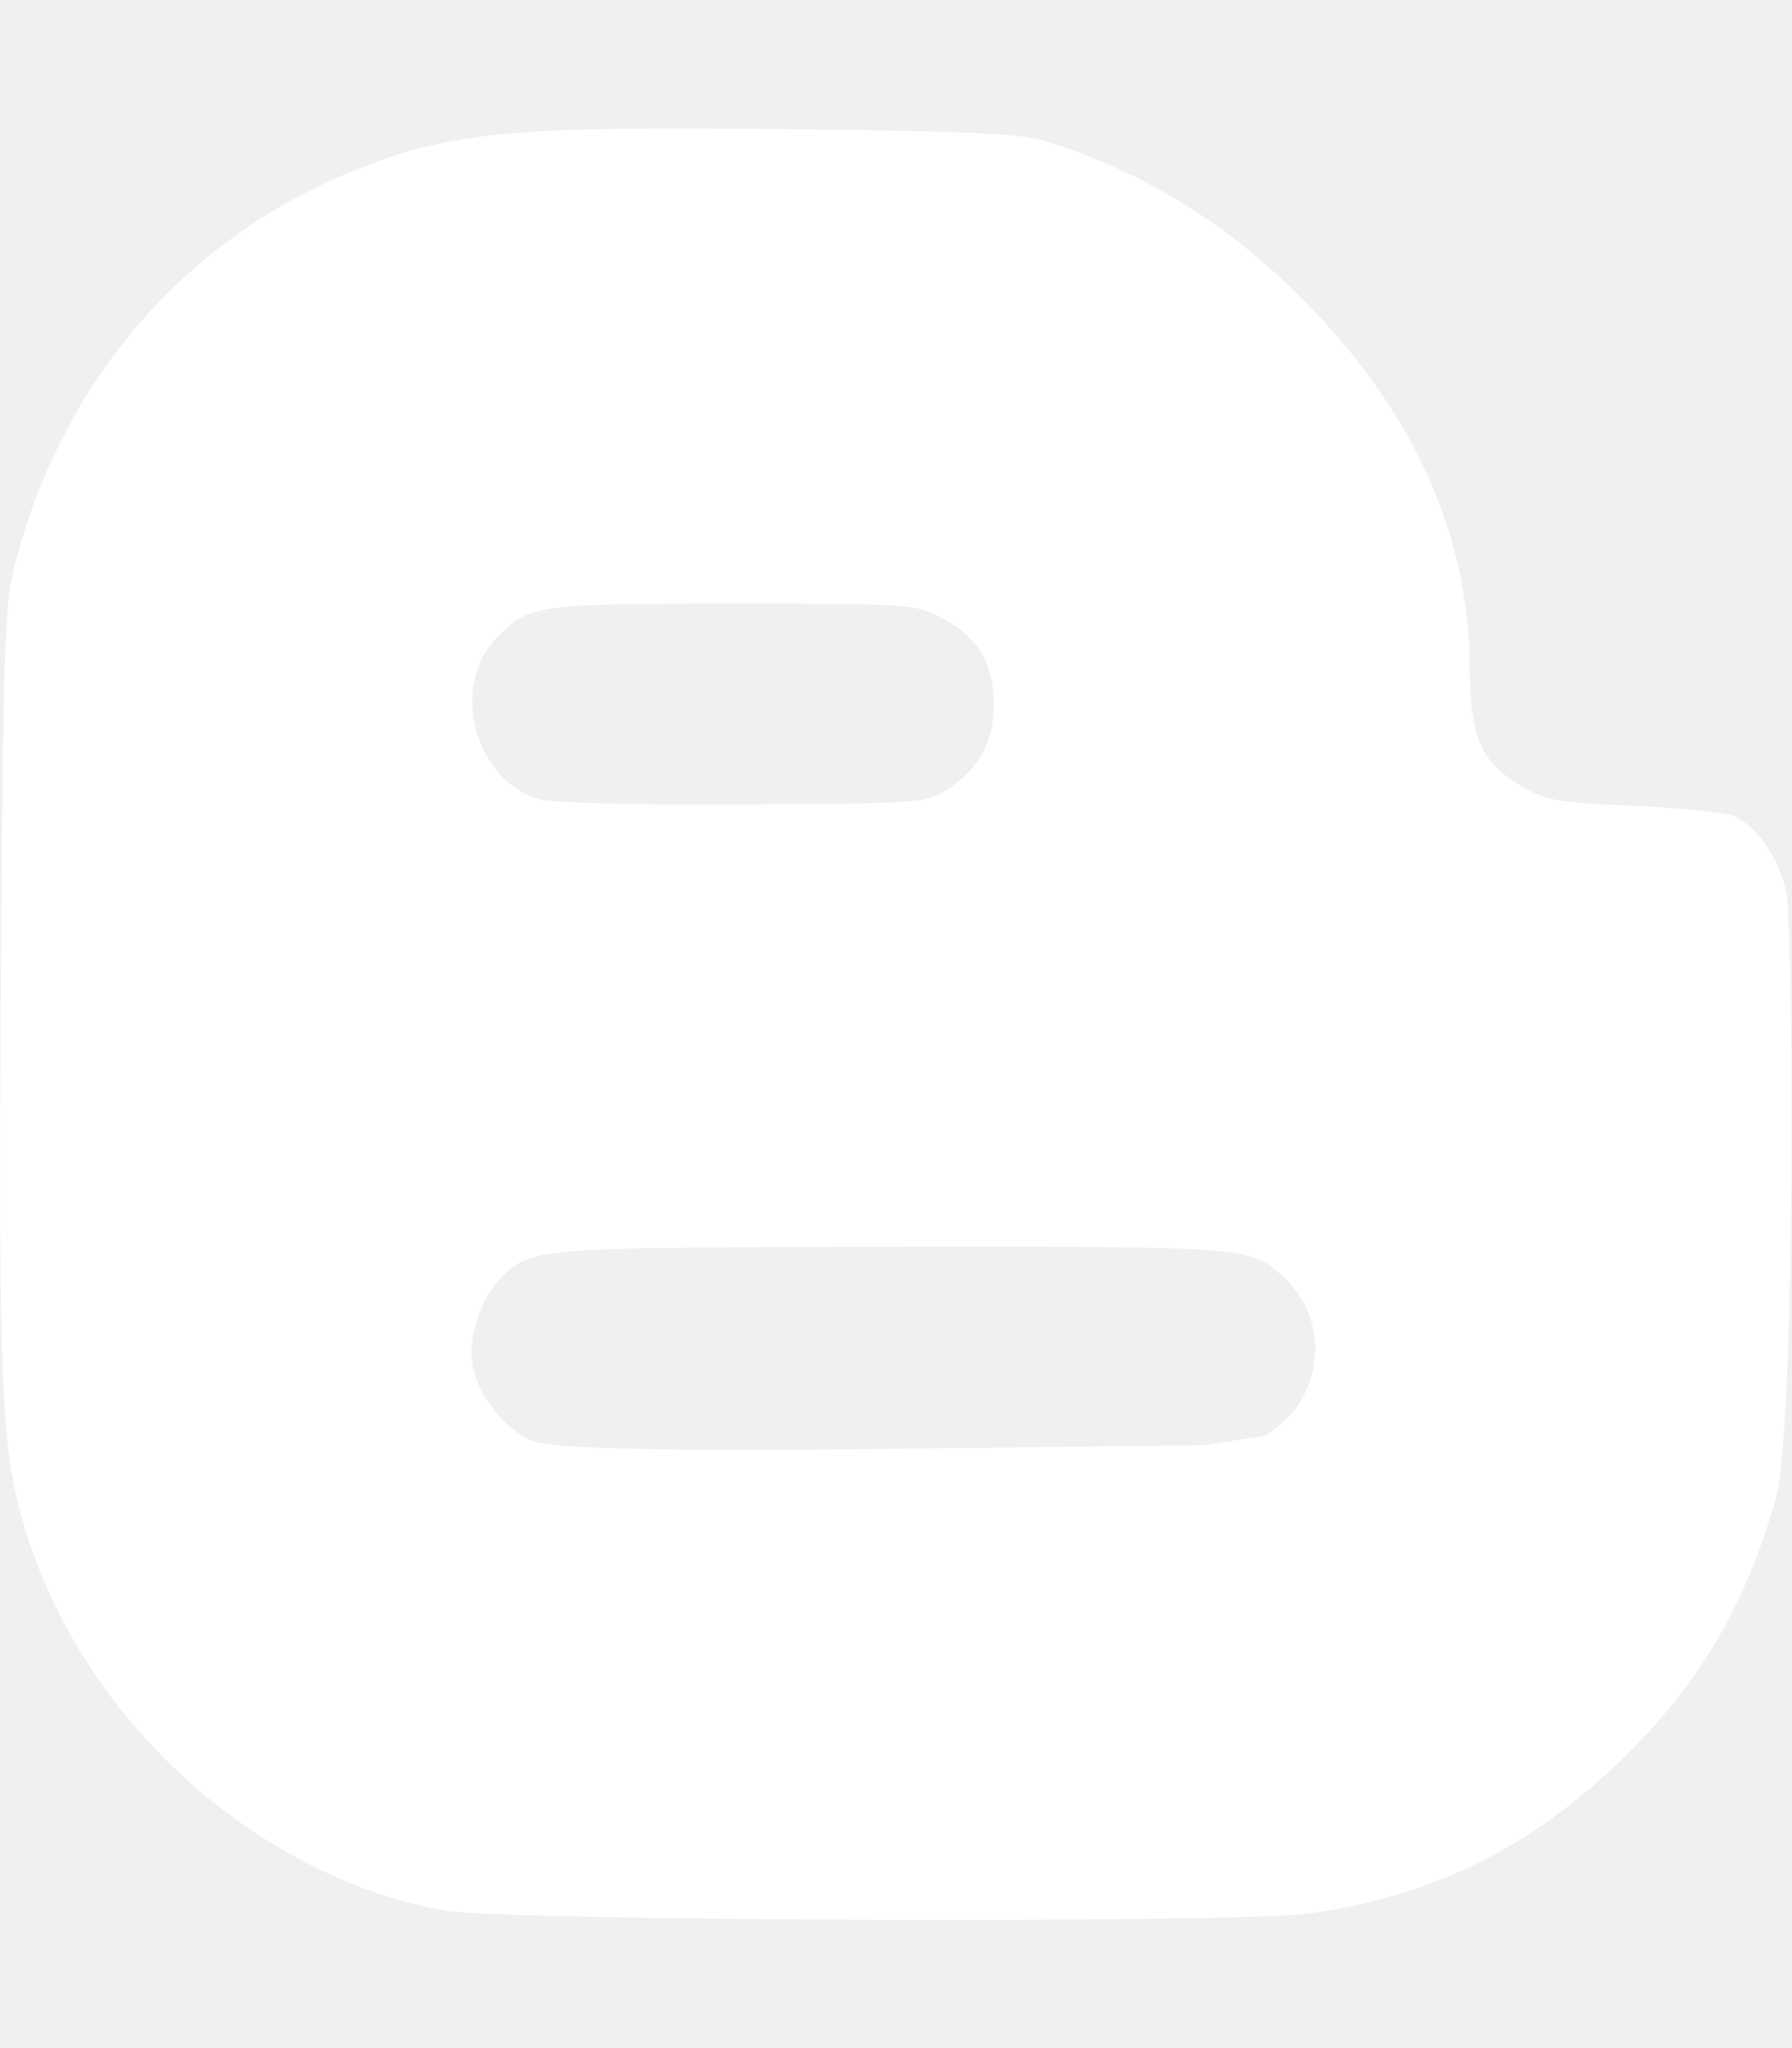
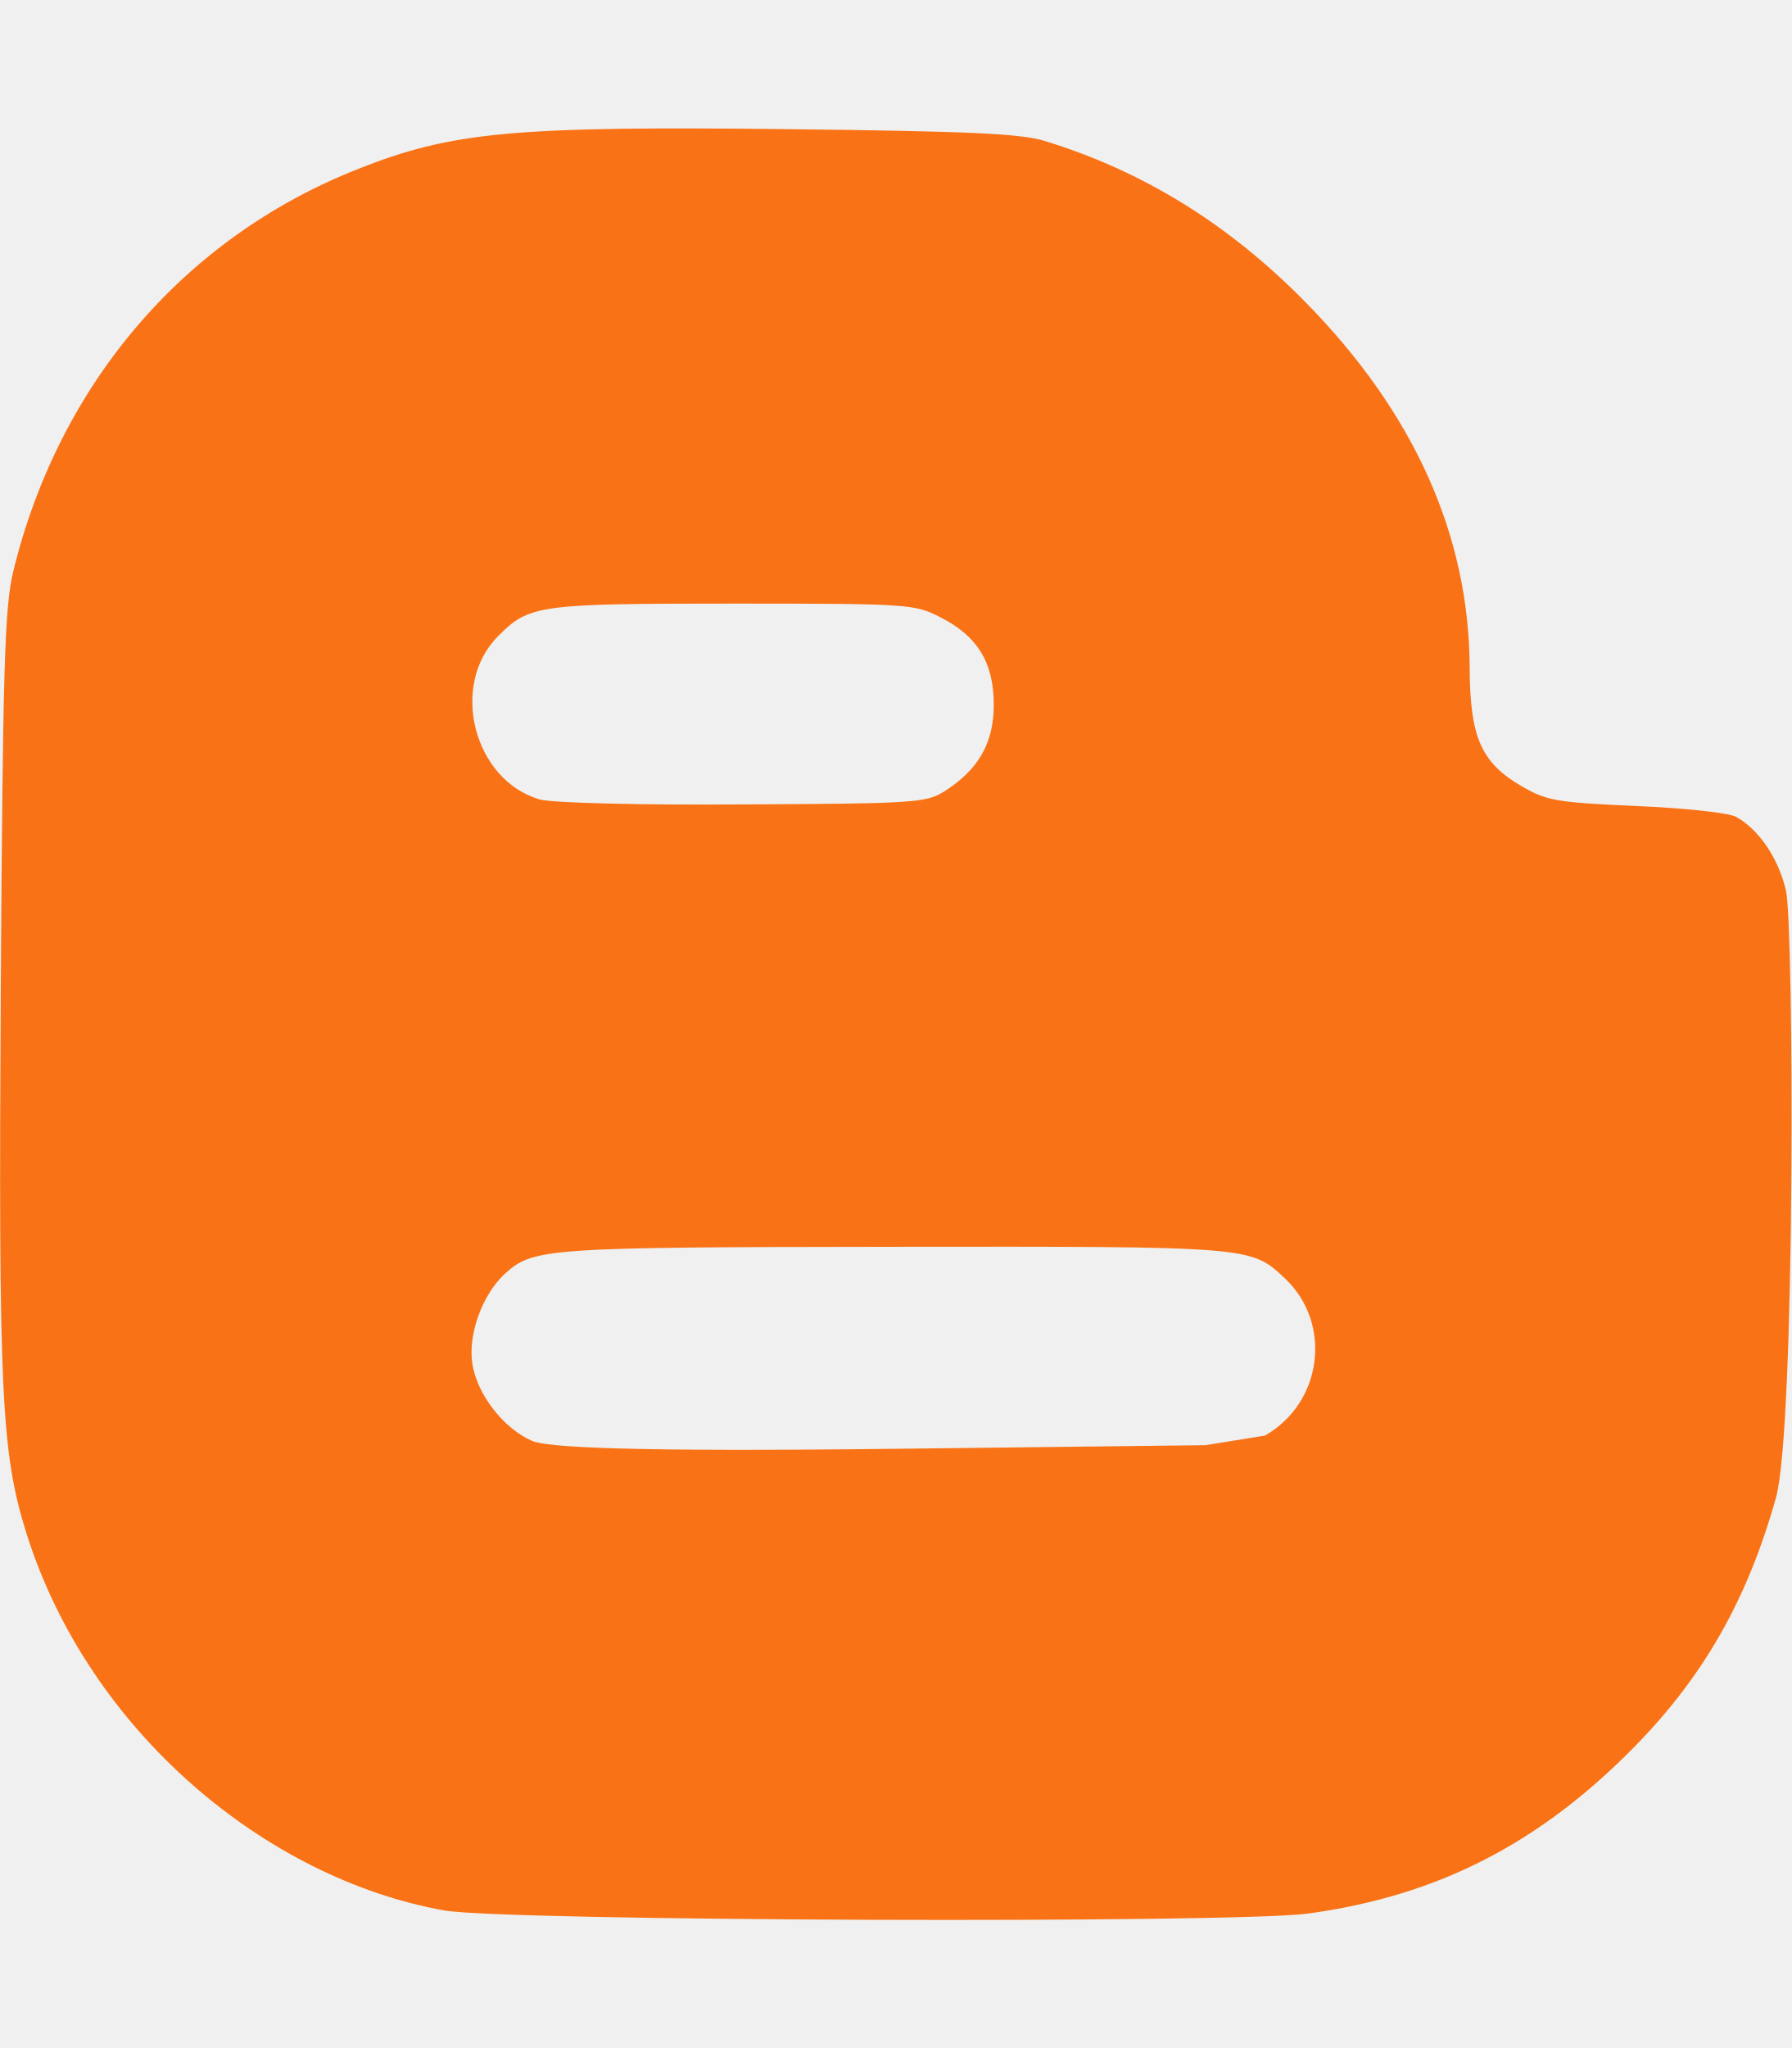
<svg xmlns="http://www.w3.org/2000/svg" viewBox="0 0 448 512">
-   <path fill="#ffffff" d="M446.6 222.7c-1.8-8-6.8-15.4-12.5-18.5-1.8-1-13-2.2-25-2.7-20.1-.9-22.3-1.3-28.7-5-10.1-5.9-12.8-12.3-12.9-29.5-.1-33-13.8-63.7-40.9-91.3-19.3-19.7-40.9-33-65.5-40.5-5.9-1.8-19.1-2.4-63.3-2.9-69.4-.8-84.8 .6-108.4 10C45.9 59.5 14.7 96.1 3.3 142.9 1.2 151.7 .7 165.8 .2 246.8c-.6 101.5 .1 116.4 6.4 136.5 15.6 49.6 59.9 86.3 104.4 94.3 14.8 2.7 197.3 3.3 216 .8 32.5-4.4 58-17.5 81.9-41.9 17.3-17.7 28.1-36.8 35.2-62.1 4.9-17.6 4.5-142.8 2.5-151.7zm-322.1-63.6c7.8-7.9 10-8.2 58.8-8.2 43.9 0 45.4 .1 51.8 3.4 9.3 4.7 13.4 11.3 13.4 21.9 0 9.5-3.8 16.2-12.3 21.6-4.6 2.9-7.3 3.1-50.3 3.3-26.5 .2-47.7-.4-50.8-1.2-16.6-4.7-22.8-28.5-10.6-40.8zm191.8 199.8l-14.9 2.4-77.5 .9c-68.1 .8-87.3-.4-90.9-2-7.1-3.1-13.8-11.7-14.9-19.4-1.1-7.3 2.6-17.3 8.2-22.4 7.1-6.4 10.2-6.6 97.3-6.7 89.6-.1 89.1-.1 97.6 7.8 12.1 11.3 9.5 31.2-4.9 39.4z" />
+   <path fill="#f97316" d="M446.6 222.7c-1.8-8-6.8-15.4-12.5-18.5-1.8-1-13-2.2-25-2.7-20.1-.9-22.3-1.3-28.7-5-10.1-5.9-12.8-12.3-12.9-29.5-.1-33-13.8-63.7-40.9-91.3-19.3-19.7-40.9-33-65.5-40.5-5.9-1.8-19.1-2.4-63.3-2.9-69.4-.8-84.8 .6-108.4 10C45.9 59.5 14.7 96.1 3.3 142.9 1.2 151.7 .7 165.8 .2 246.8c-.6 101.5 .1 116.4 6.4 136.5 15.6 49.6 59.9 86.3 104.4 94.3 14.8 2.7 197.3 3.3 216 .8 32.5-4.4 58-17.5 81.9-41.9 17.3-17.7 28.1-36.8 35.2-62.1 4.9-17.6 4.5-142.8 2.5-151.7zm-322.1-63.6c7.8-7.9 10-8.2 58.8-8.2 43.9 0 45.4 .1 51.8 3.4 9.3 4.7 13.4 11.3 13.4 21.9 0 9.5-3.8 16.2-12.3 21.6-4.6 2.9-7.3 3.1-50.3 3.3-26.5 .2-47.7-.4-50.8-1.2-16.6-4.7-22.8-28.5-10.6-40.8zm191.8 199.8l-14.9 2.4-77.5 .9c-68.1 .8-87.3-.4-90.9-2-7.1-3.1-13.8-11.7-14.9-19.4-1.1-7.3 2.6-17.3 8.2-22.4 7.1-6.4 10.2-6.6 97.3-6.7 89.6-.1 89.1-.1 97.6 7.8 12.1 11.3 9.5 31.2-4.9 39.4z" />
</svg>
